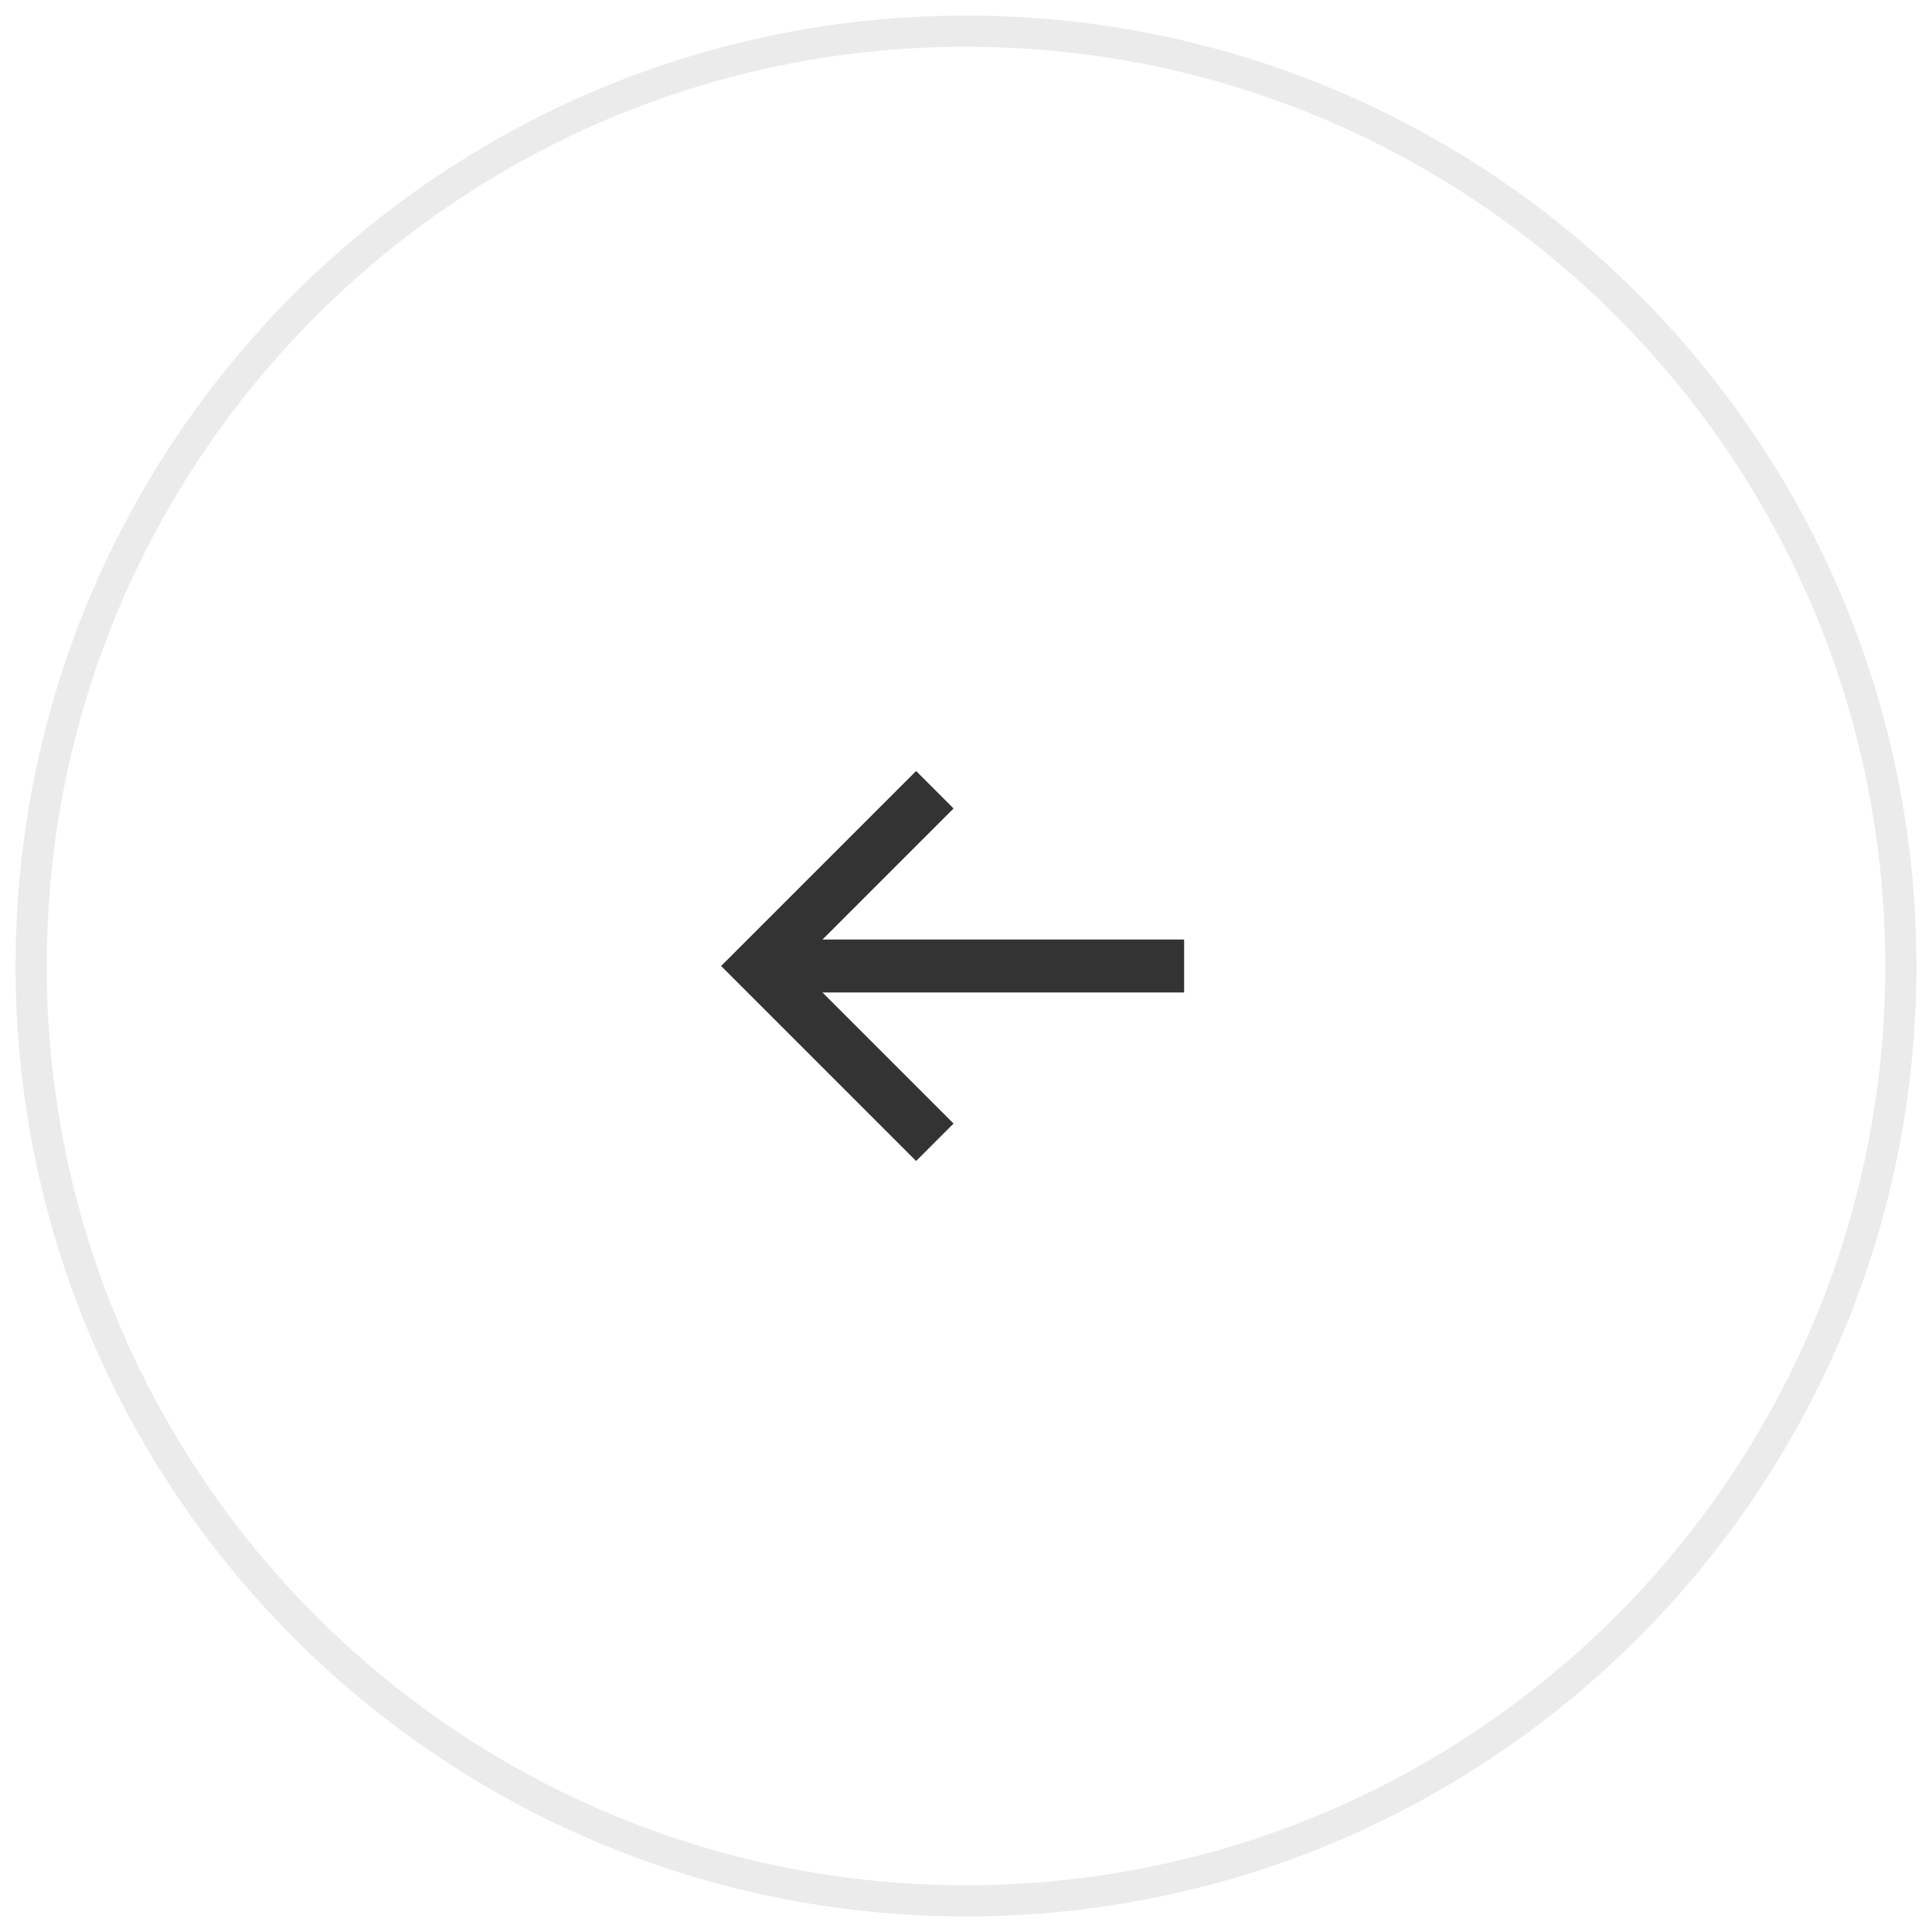
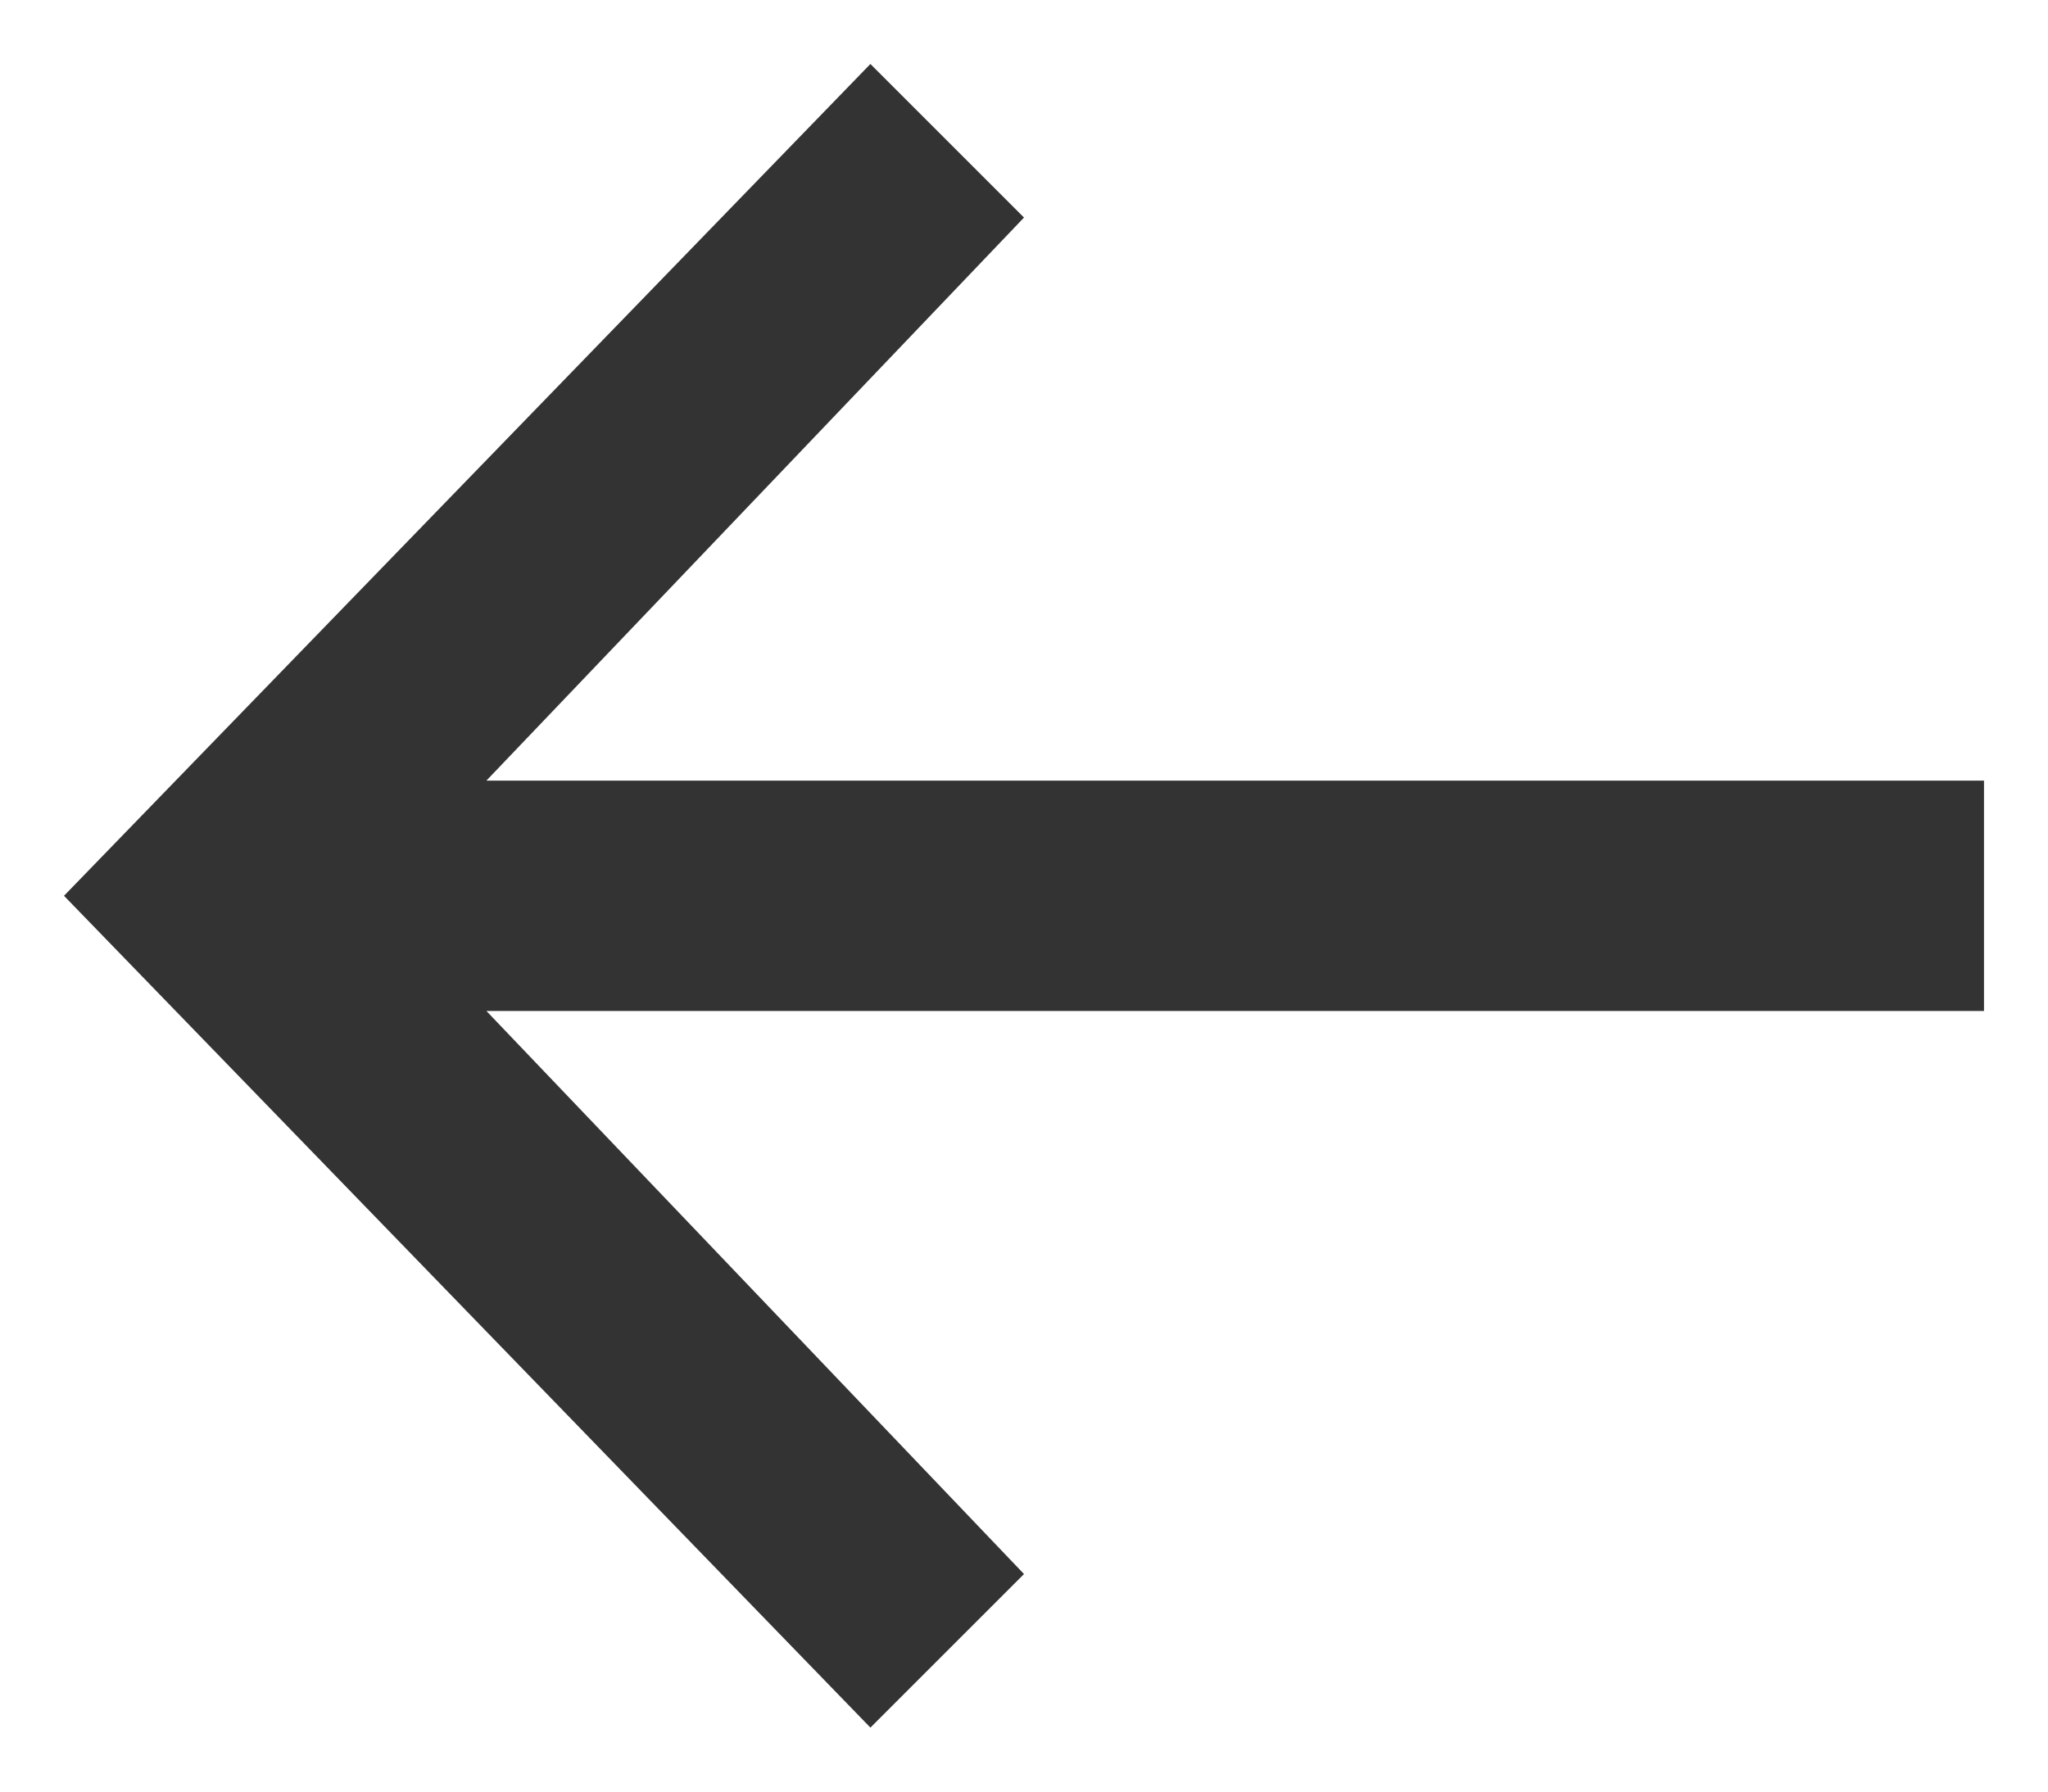
- <svg xmlns="http://www.w3.org/2000/svg" width="62px" height="62px" viewBox="0 0 62 62" version="1.1">
-   <defs />
-   <g id="Page-3" stroke="none" stroke-width="1" fill="none" fill-rule="evenodd">
-     <g id="focus-3-task" transform="translate(-564, -589)">
-       <g id="Group-8" transform="translate(565, 590)">
-         <g id="arrow_back">
-           <circle id="Oval-3" stroke="#EBEBEB" cx="30" cy="30" r="30" />
-           <g id="Group" transform="translate(23, 24)" stroke-width="1.7" stroke="#333333">
-             <polyline id="Rectangle-9" transform="translate(6, 6) rotate(-315) translate(-6, -6) " points="10 10 2 10 2 2 2 2" />
-             <path d="M0,6 L14,6" id="Line" />
-           </g>
-         </g>
-       </g>
-     </g>
+ <svg xmlns="http://www.w3.org/2000/svg" class="icon" width="16" height="14" viewBox="0 0 16 14">
+   <g fill="none">
+     <polygon points="3.8 6.1 8 1.7 6.8 0.5 0.5 7 6.8 13.5 8 12.3 3.8 7.9 15.5 7.9 15.5 6.1" fill="#333" />
  </g>
</svg>
